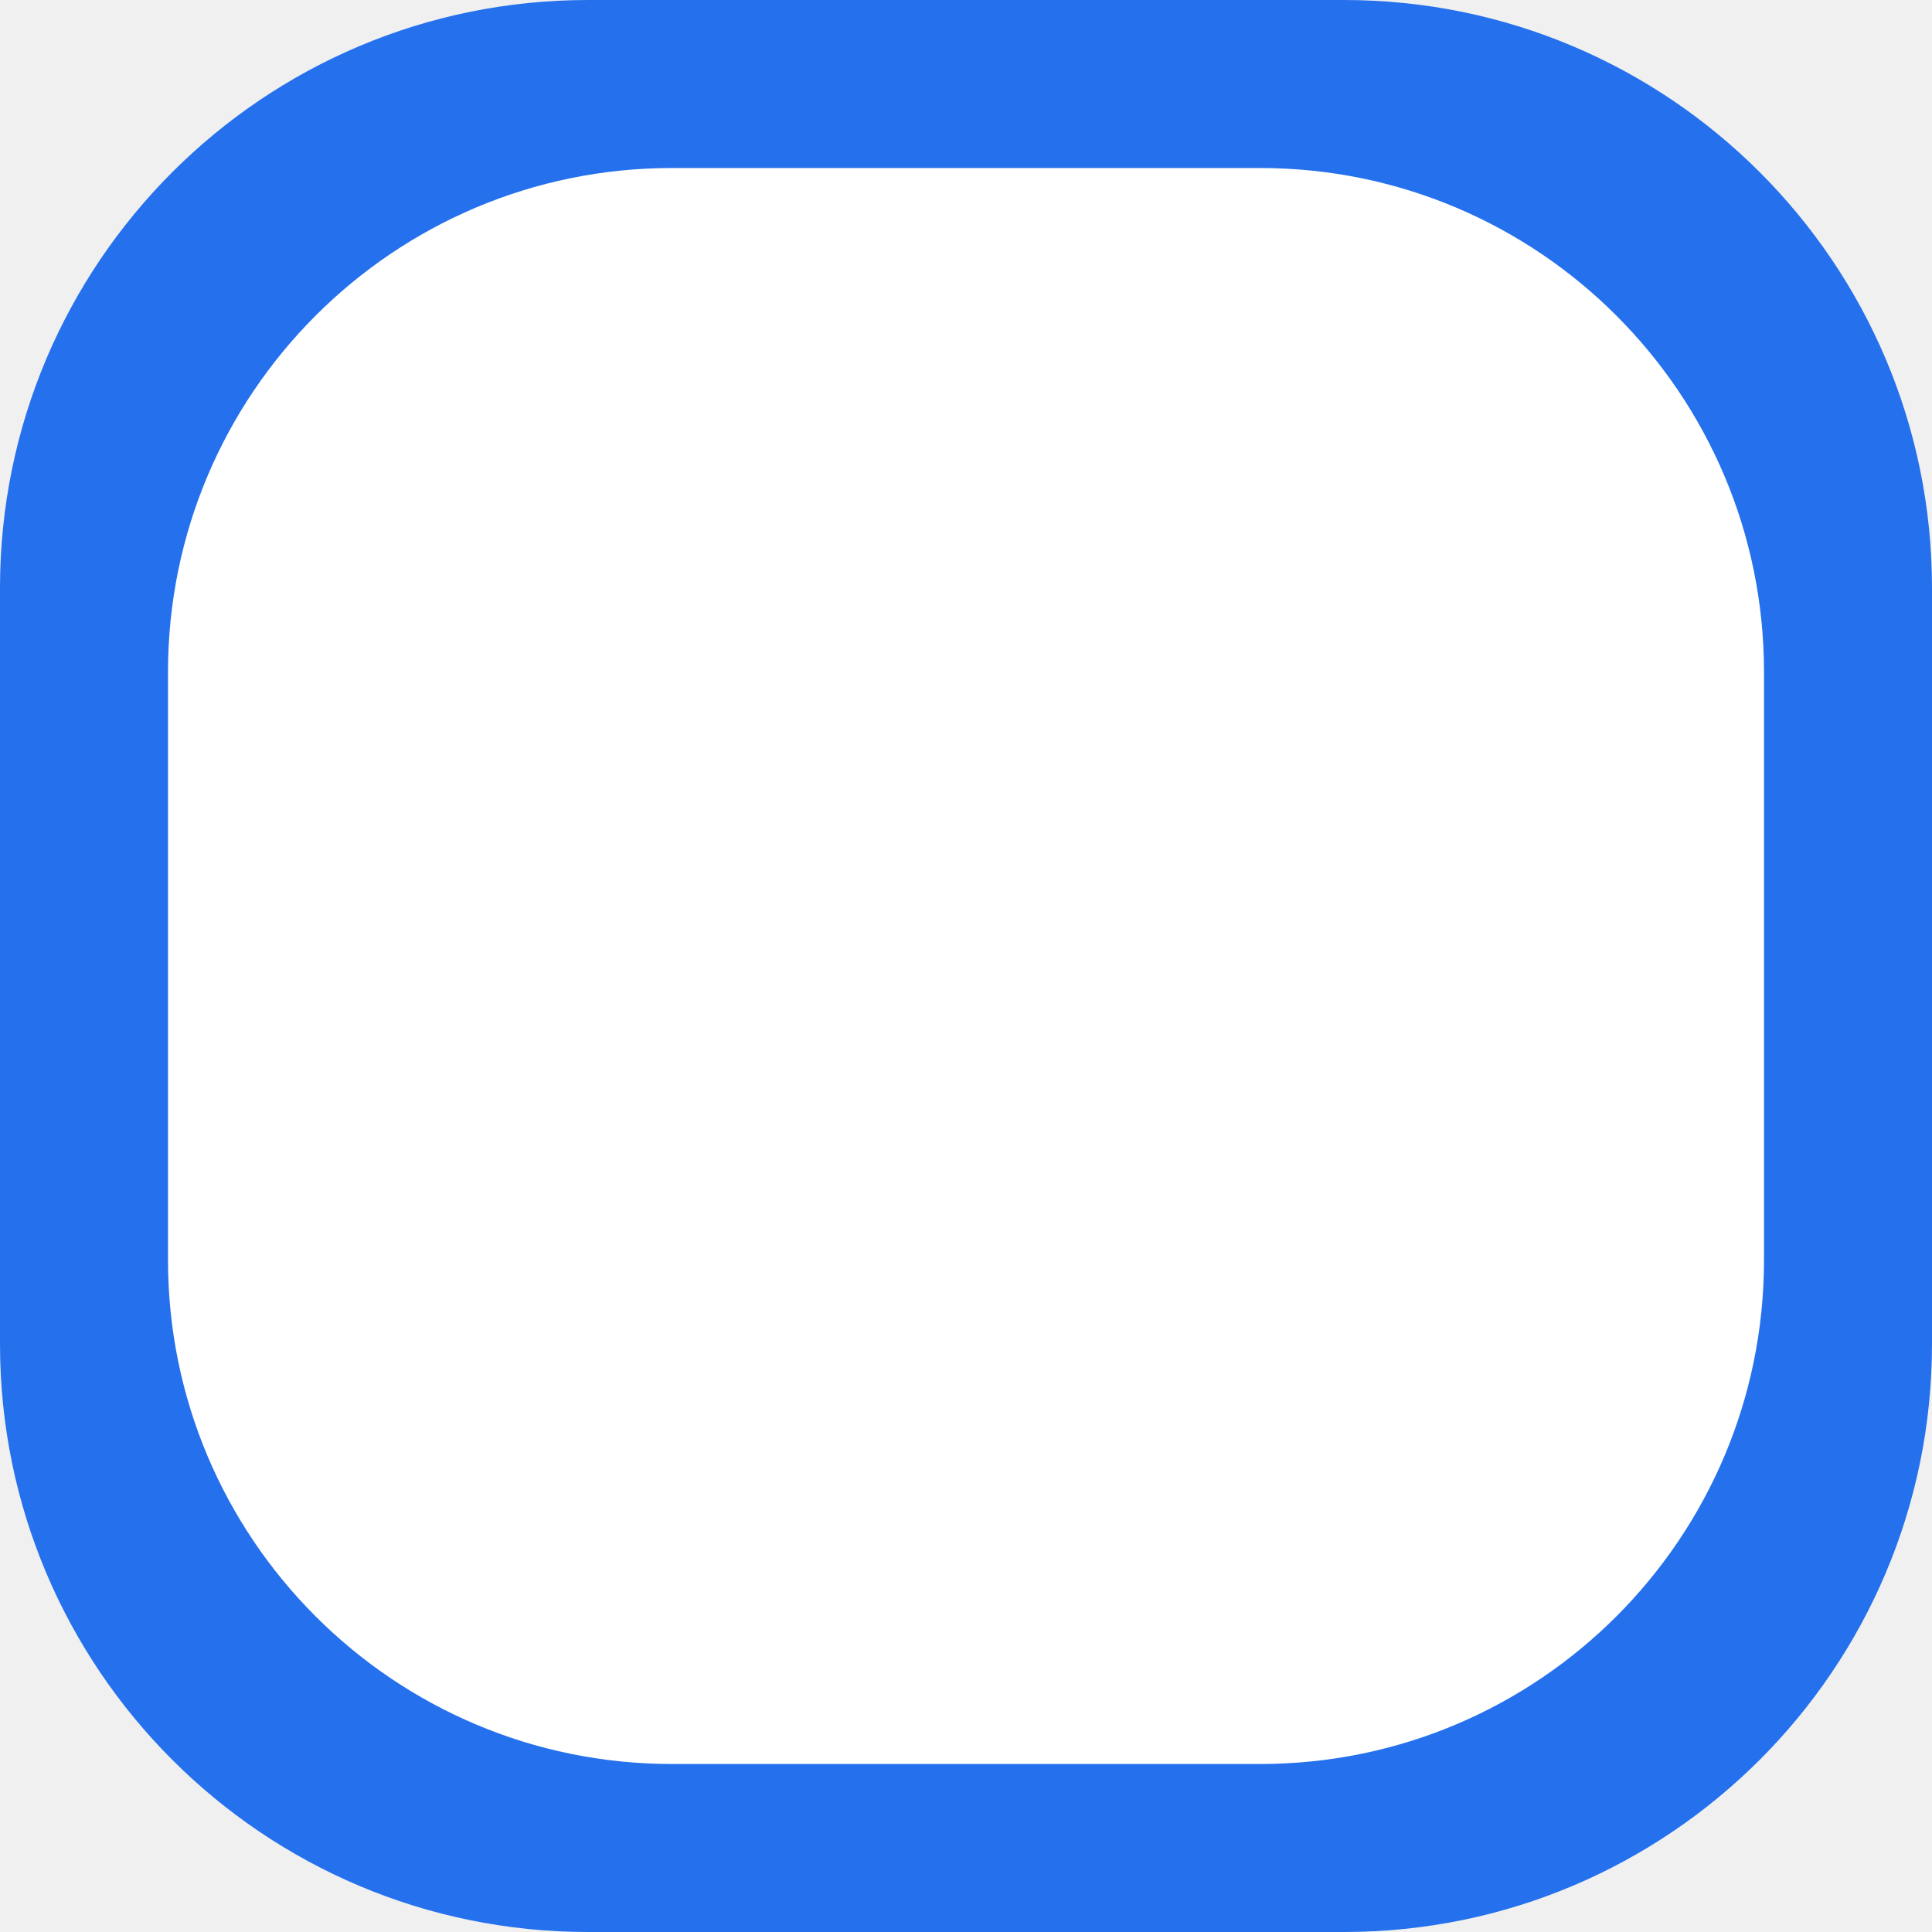
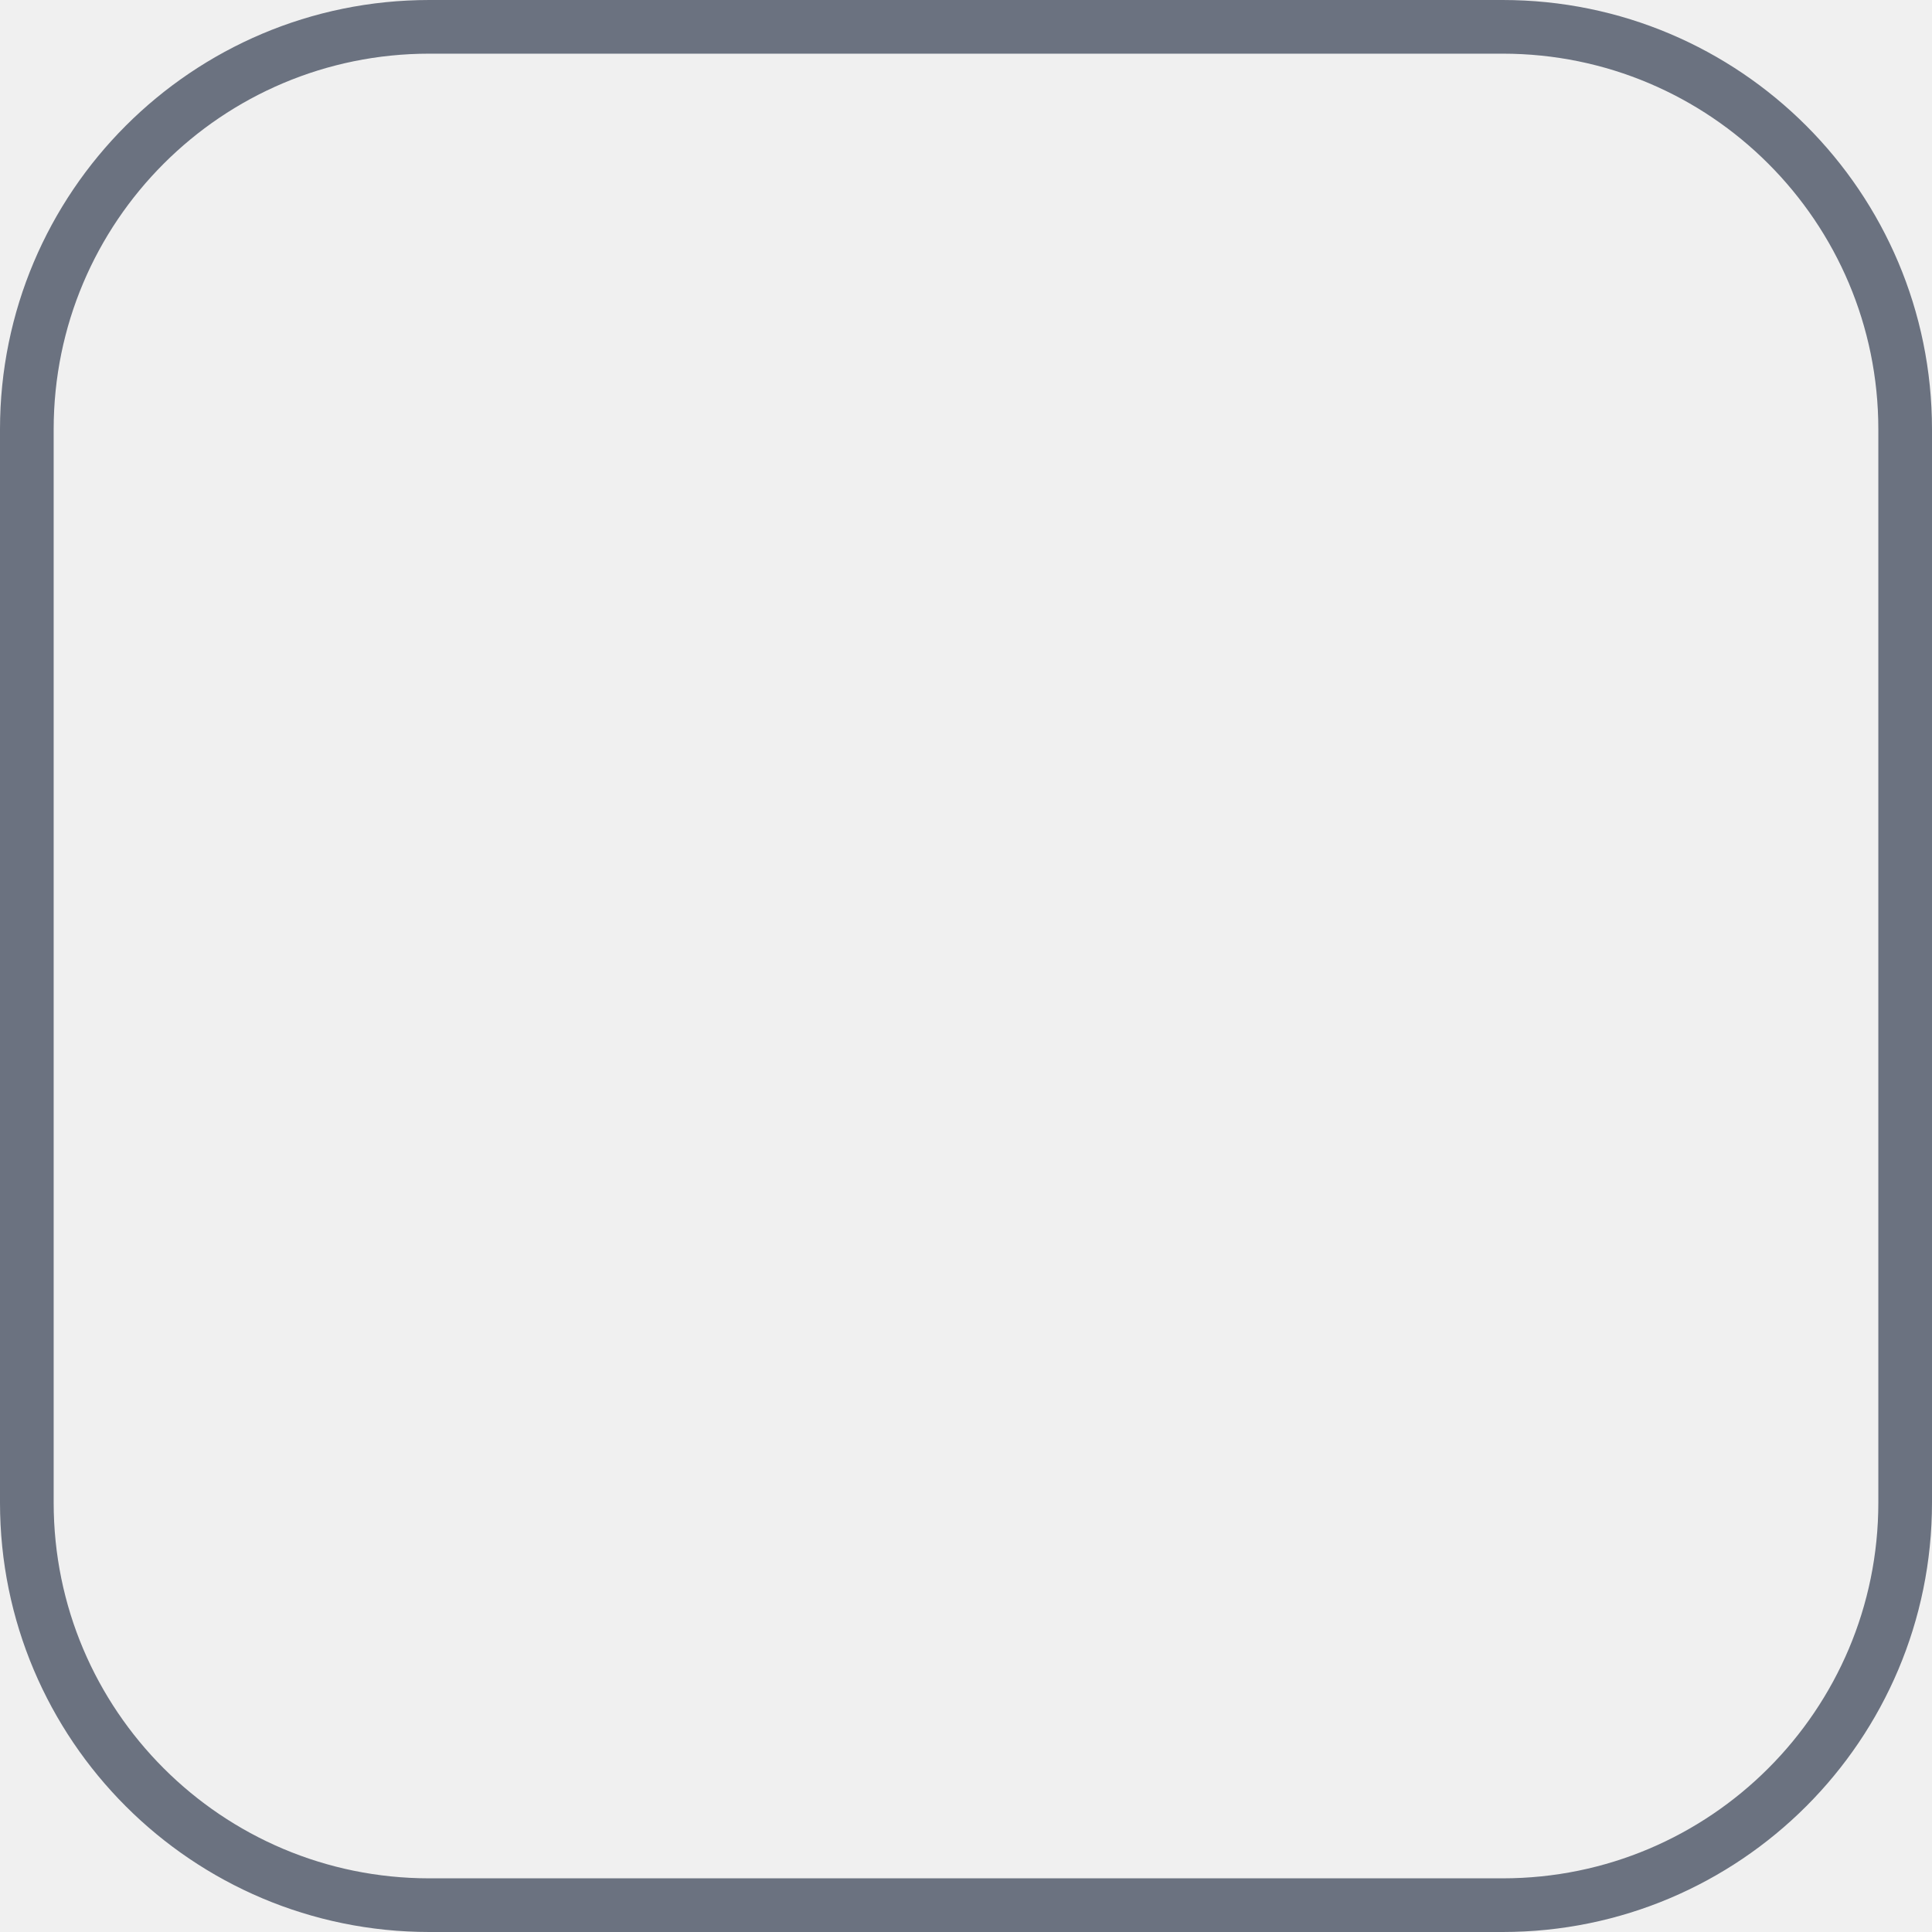
- <svg xmlns="http://www.w3.org/2000/svg" width="23" height="23" fill="none">
-   <rect width="23" height="23" rx="7" fill="#2570ed" />
-   <rect x="2" y="2" width="19" height="19" rx="6" fill="#fff" />
+ <svg xmlns="http://www.w3.org/2000/svg" width="18" height="18" viewBox="0 0 18 18" fill="none">
+   <rect x="0.25" y="0.25" width="17.5" height="17.5" rx="3.75" stroke="#6B7280" stroke-width="0.5" />
</svg>
